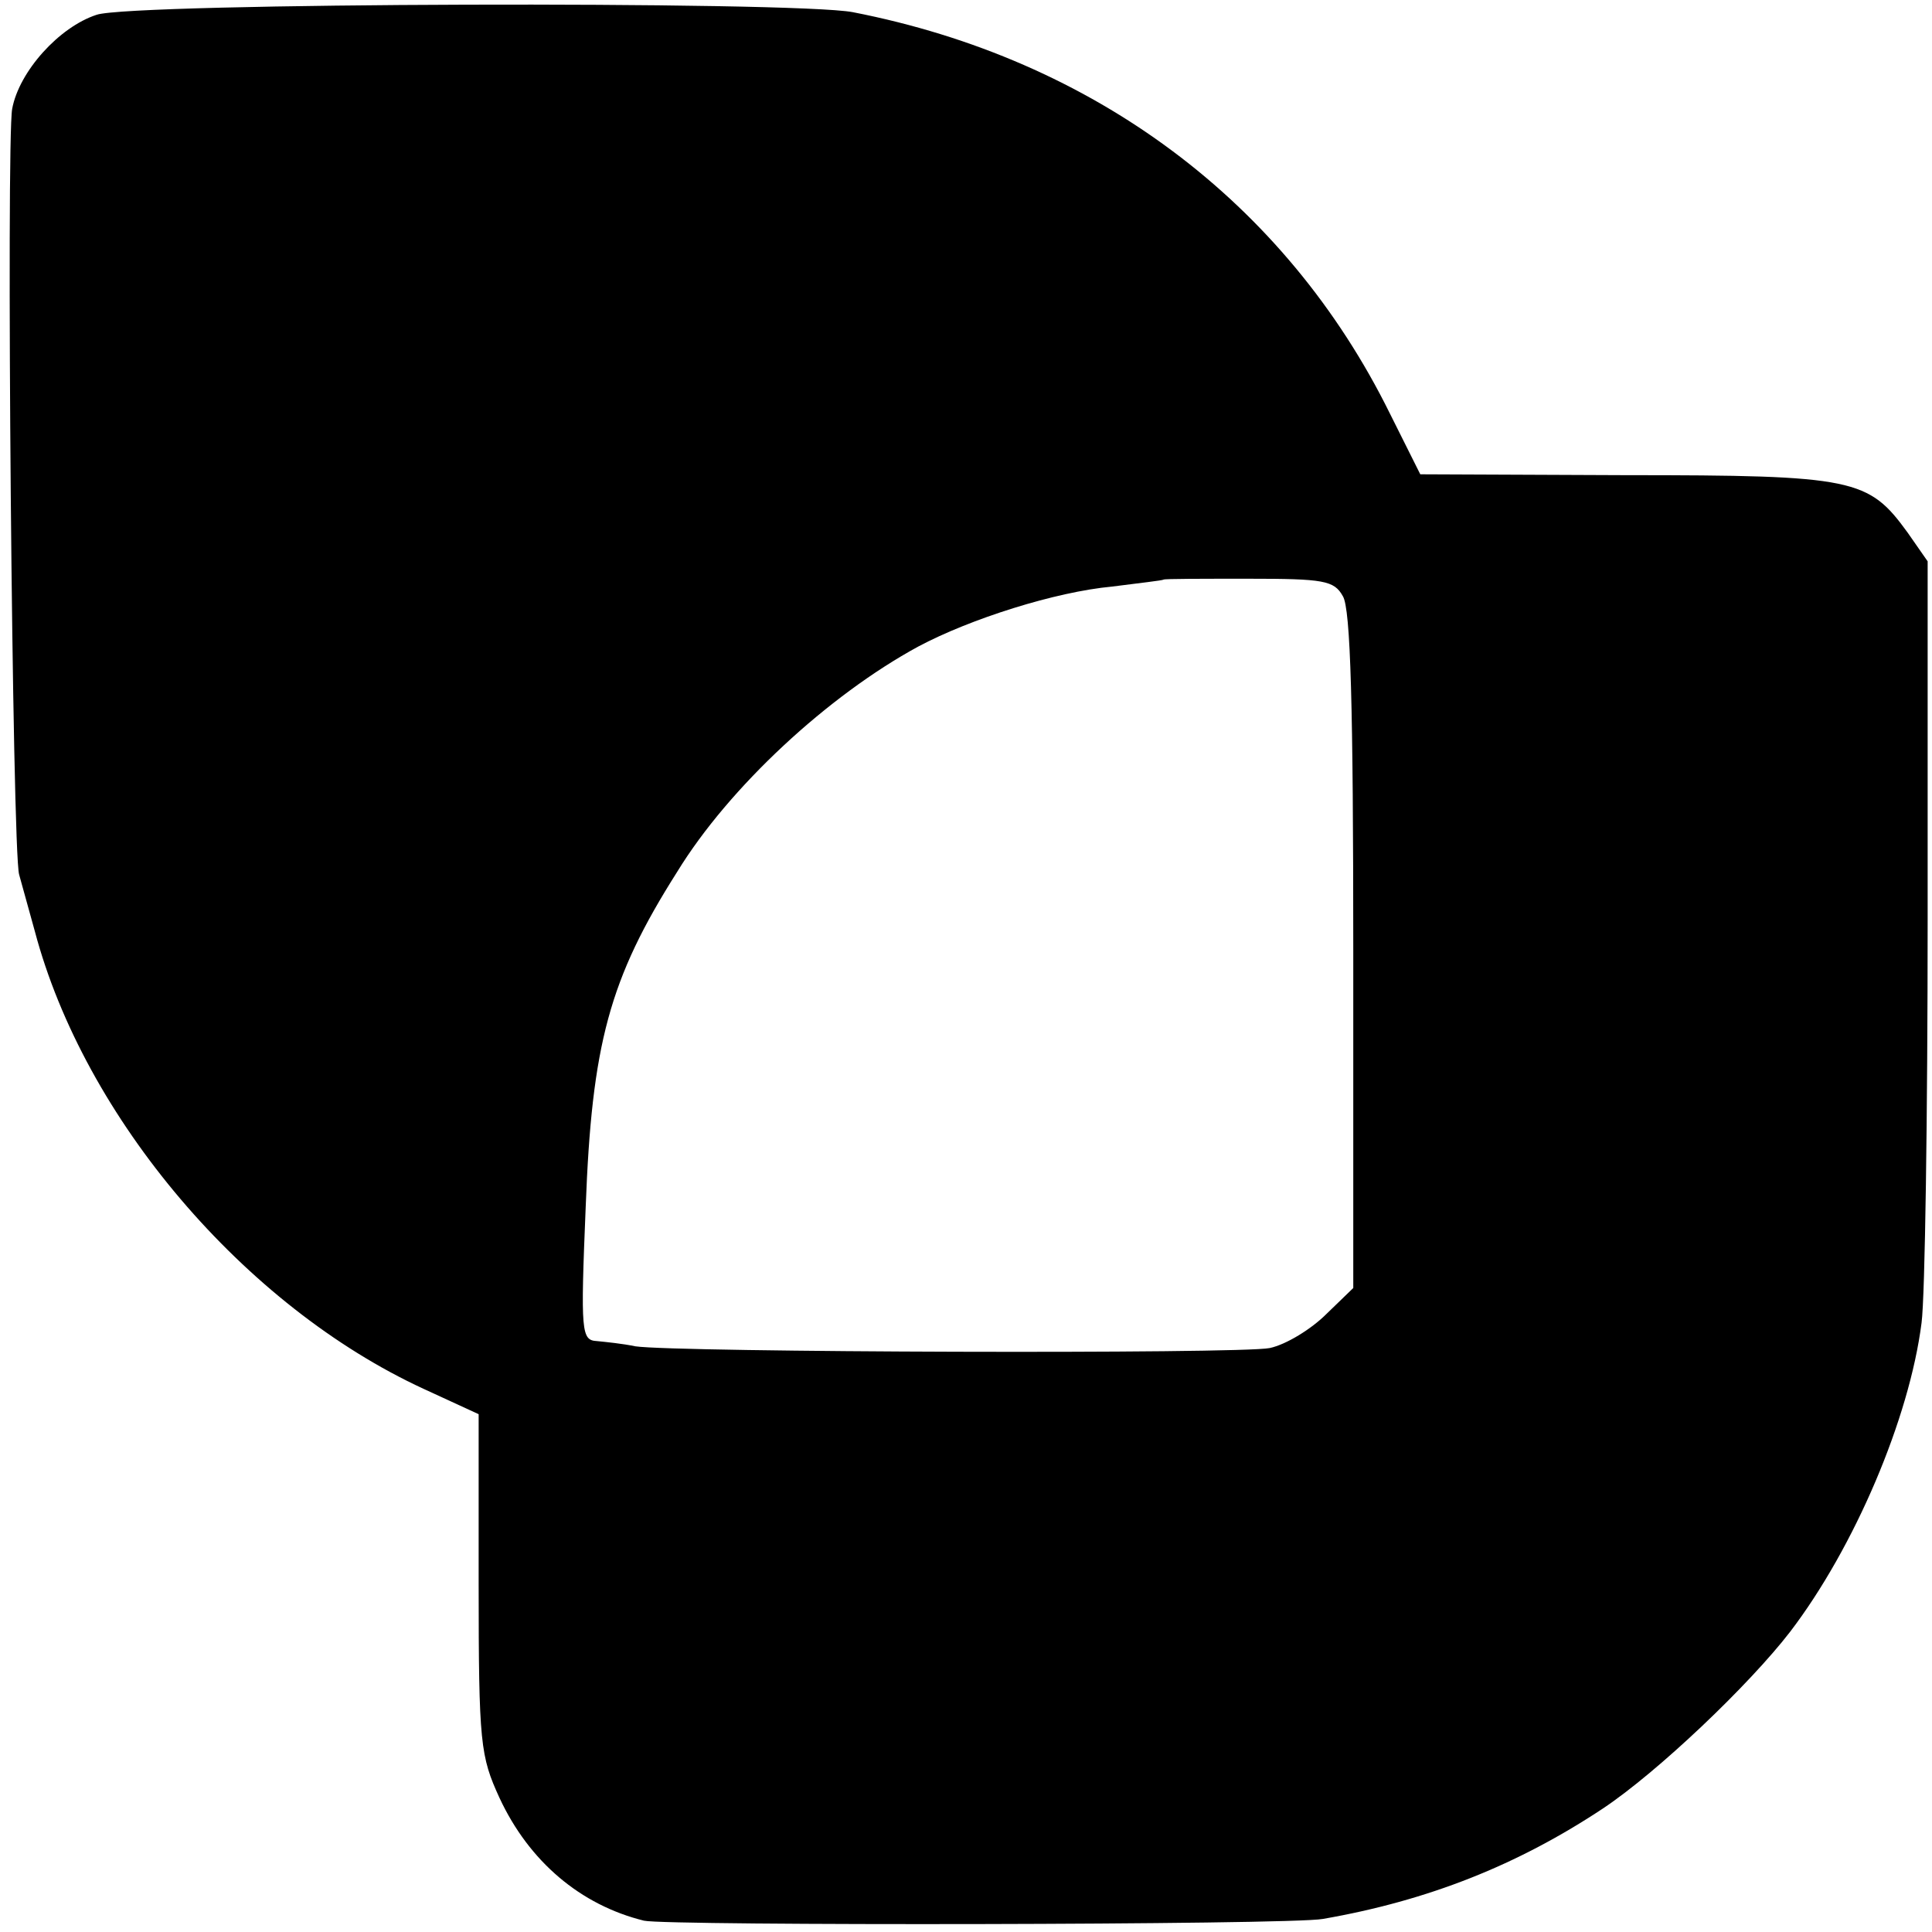
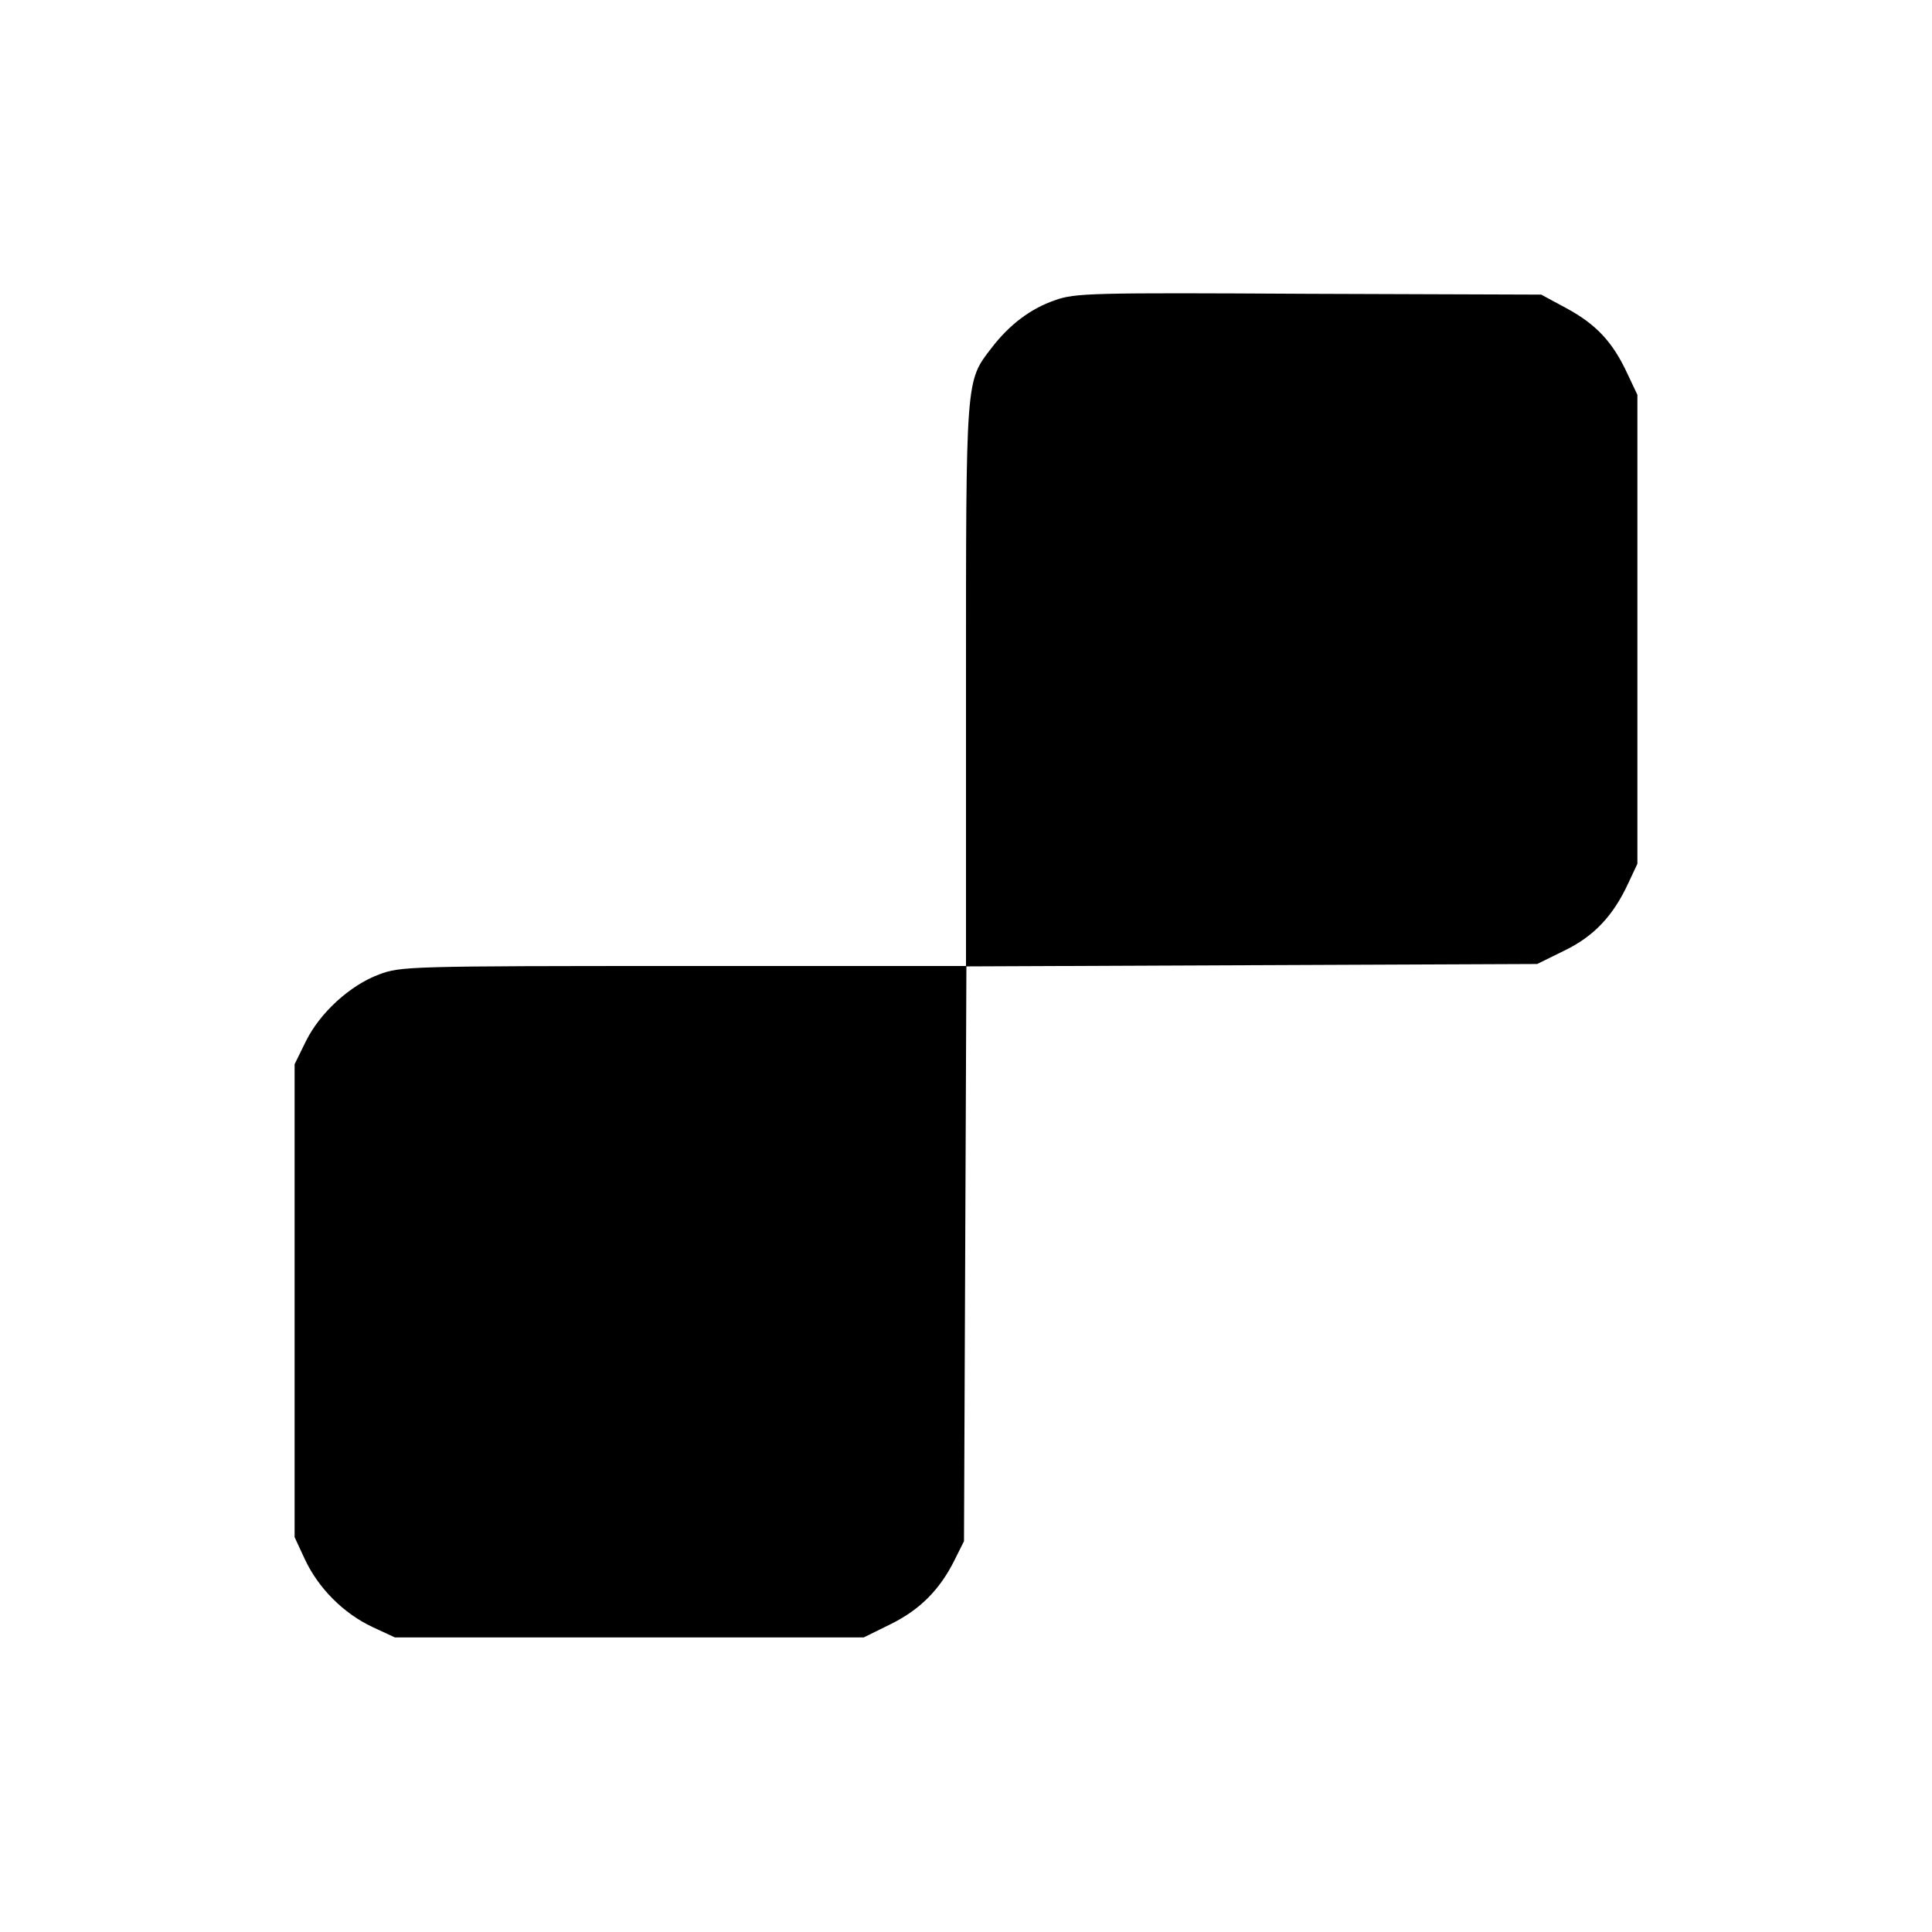
- <svg xmlns="http://www.w3.org/2000/svg" version="1.0" width="222pt" height="222pt" viewBox="0 0 222 222" preserveAspectRatio="xMidYMid meet">
-   <g transform="translate(0,222) scale(0.1,-0.1)" fill="#000000" stroke="none">
-     <path d="M111 2203 c-43 -14 -89 -65 -97 -108 -7 -38 0 -853 8 -880 3 -11 11 -40 18 -65 57 -215 241 -431 447 -526 l63 -29 0 -195 c0 -184 2 -198 24 -246 34 -73 93 -123 166 -141 26 -6 743 -5 780 2 121 21 224 62 322 127 63 42 168 142 215 203 74 97 137 245 151 355 4 30 7 239 7 465 l0 410 -23 33 c-45 62 -61 66 -324 66 l-236 1 -35 70 c-120 243 -340 407 -617 461 -67 13 -829 11 -869 -3z m1432 -668 c9 -14 12 -128 12 -407 l0 -388 -31 -30 c-17 -17 -46 -35 -65 -39 -34 -7 -683 -5 -729 2 -14 3 -34 5 -44 6 -18 1 -19 9 -13 154 7 187 27 262 105 385 60 98 174 203 277 259 60 32 158 63 223 69 31 4 58 7 59 8 1 1 45 1 98 1 86 0 98 -2 108 -20z" />
+ <svg xmlns="http://www.w3.org/2000/svg" version="1.0" width="482pt" height="482pt" viewBox="0 0 482 482" preserveAspectRatio="xMidYMid meet">
+   <g transform="translate(0,482) scale(0.1,-0.1)" fill="#000000" stroke="none">
+     <path d="M2632 4071 c-61 -21 -114 -61 -159 -120 -64 -83 -63 -72 -63 -843 l0 -698 -705 0 c-686 0 -706 -1 -759 -21 -73 -27 -148 -96 -183 -167 l-28 -57 0 -590 0 -590 26 -56 c34 -72 96 -134 168 -168 l56 -26 585 0 585 0 67 33 c73 36 123 86 160 161 l23 46 3 717 3 717 712 3 712 3 67 33 c75 36 123 88 160 168 l23 49 0 585 0 585 -26 55 c-36 77 -77 121 -151 161 l-63 34 -580 2 c-542 3 -583 2 -633 -16z" />
  </g>
</svg>
